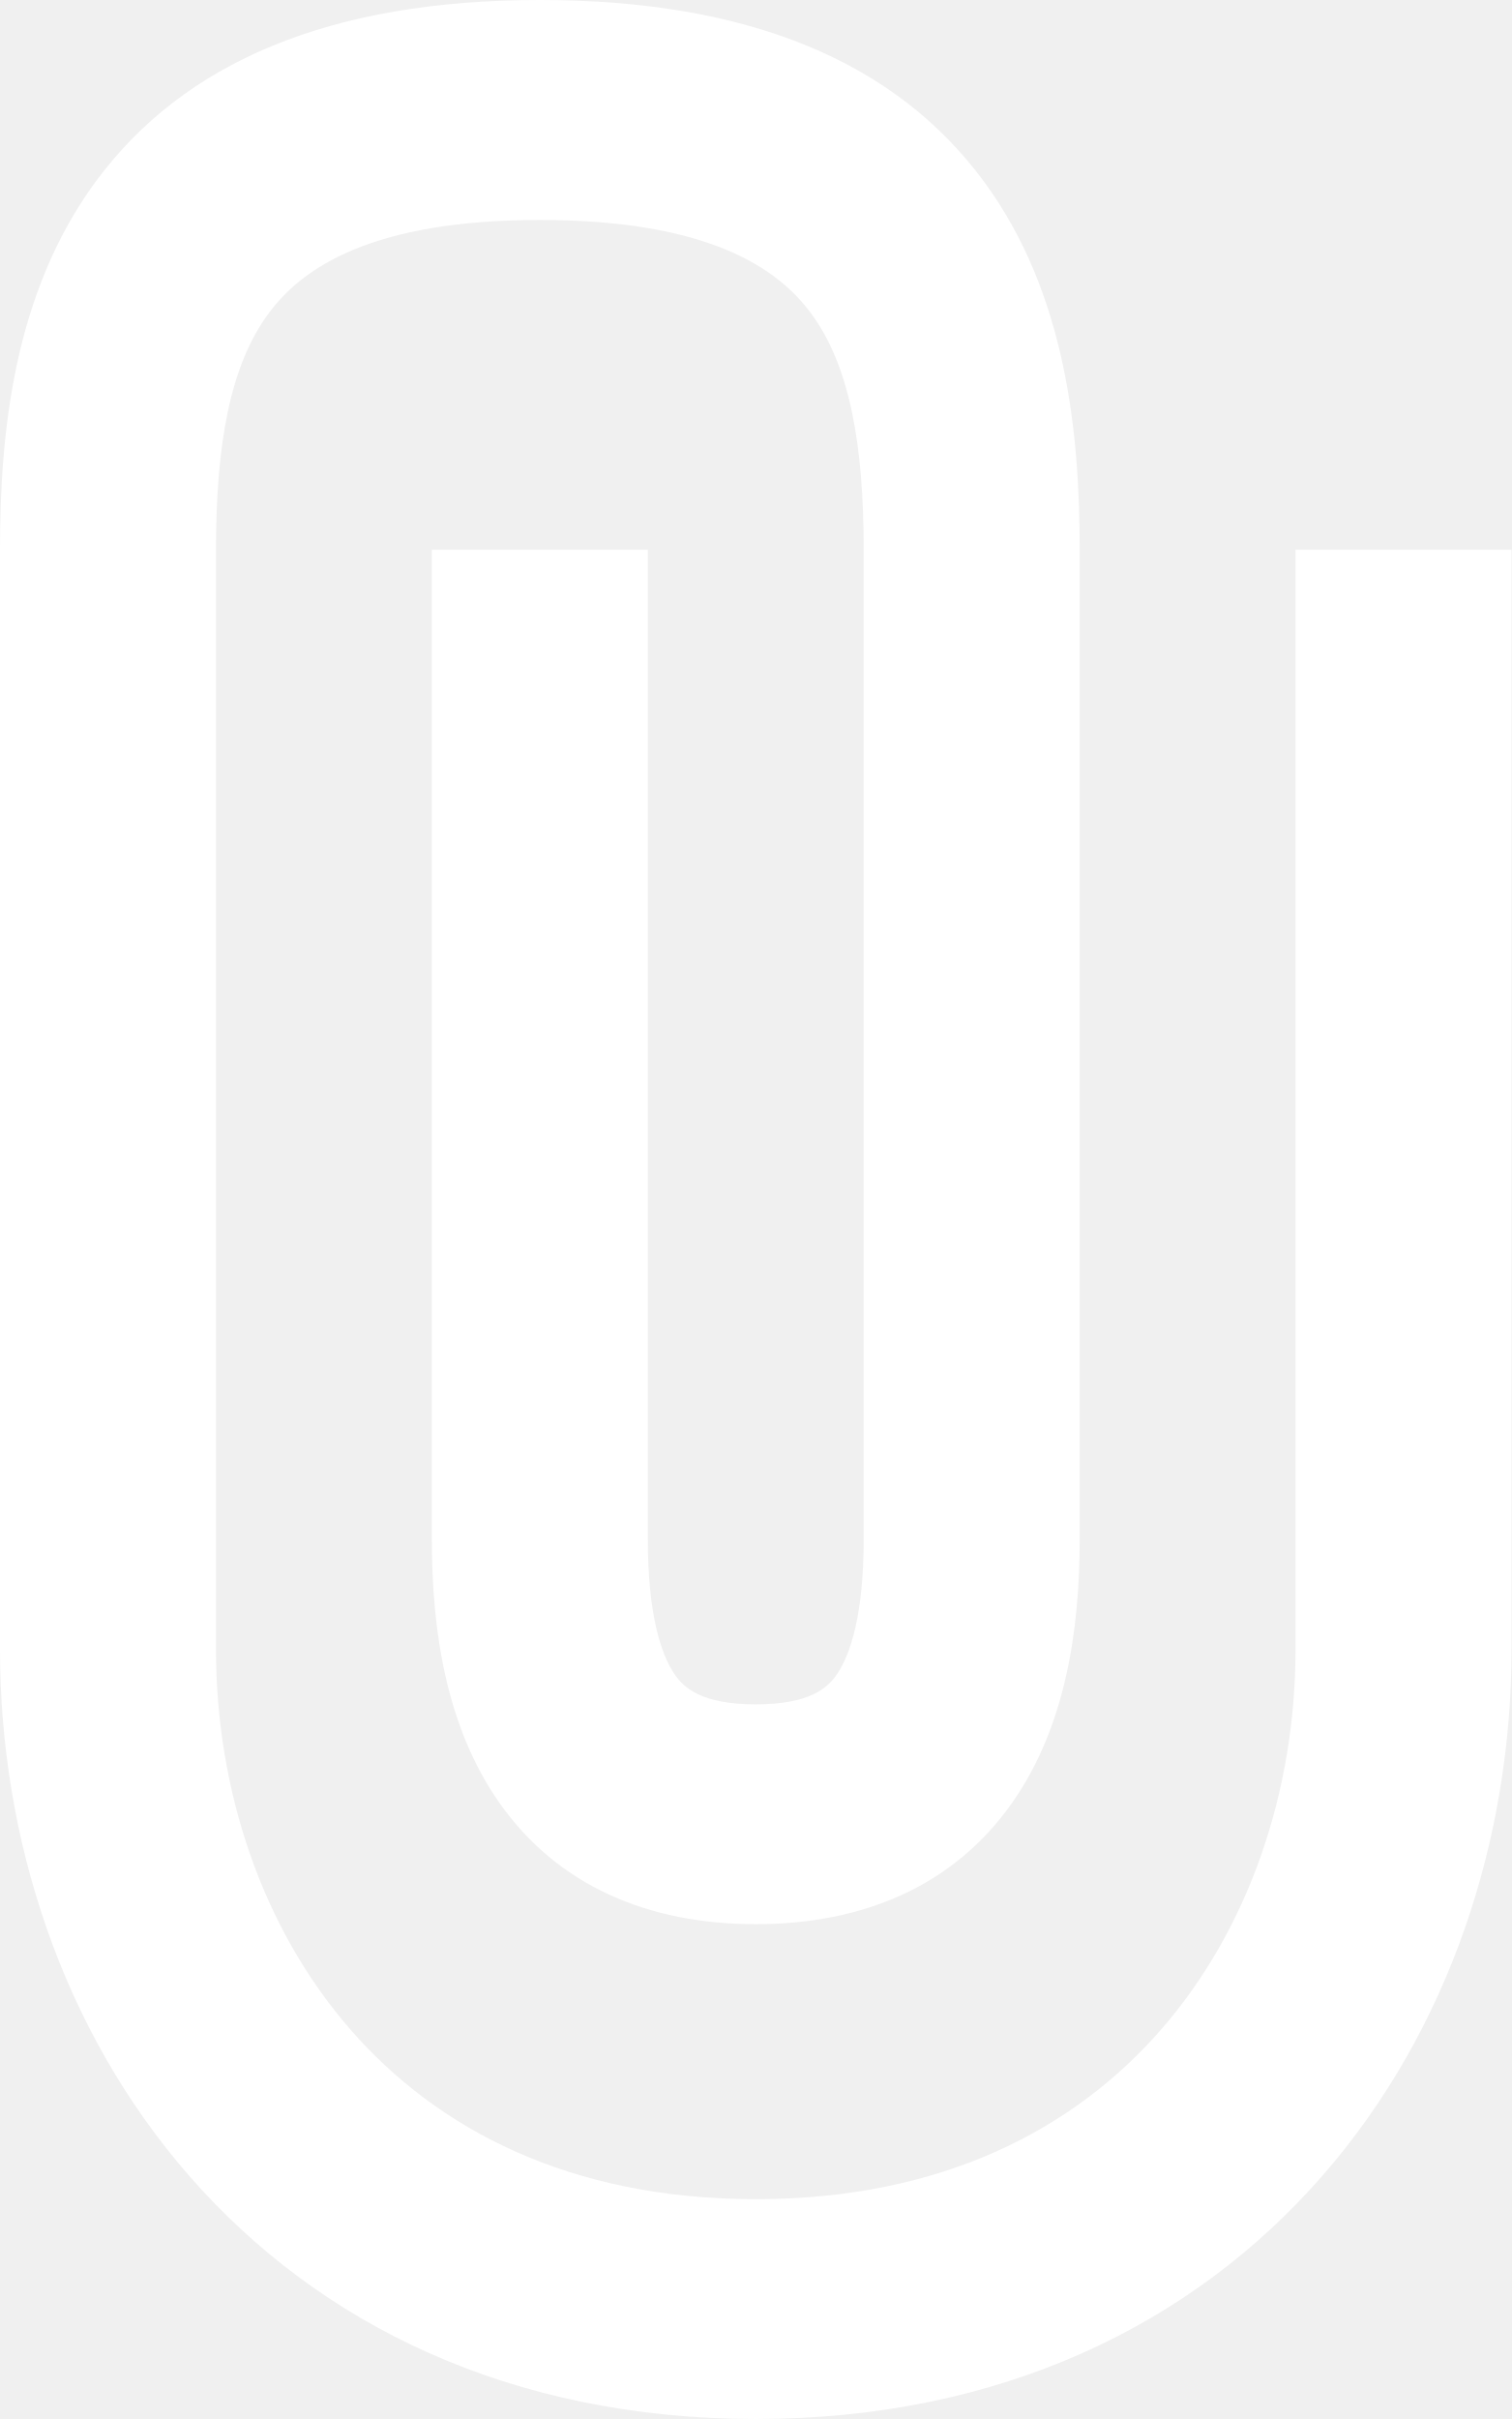
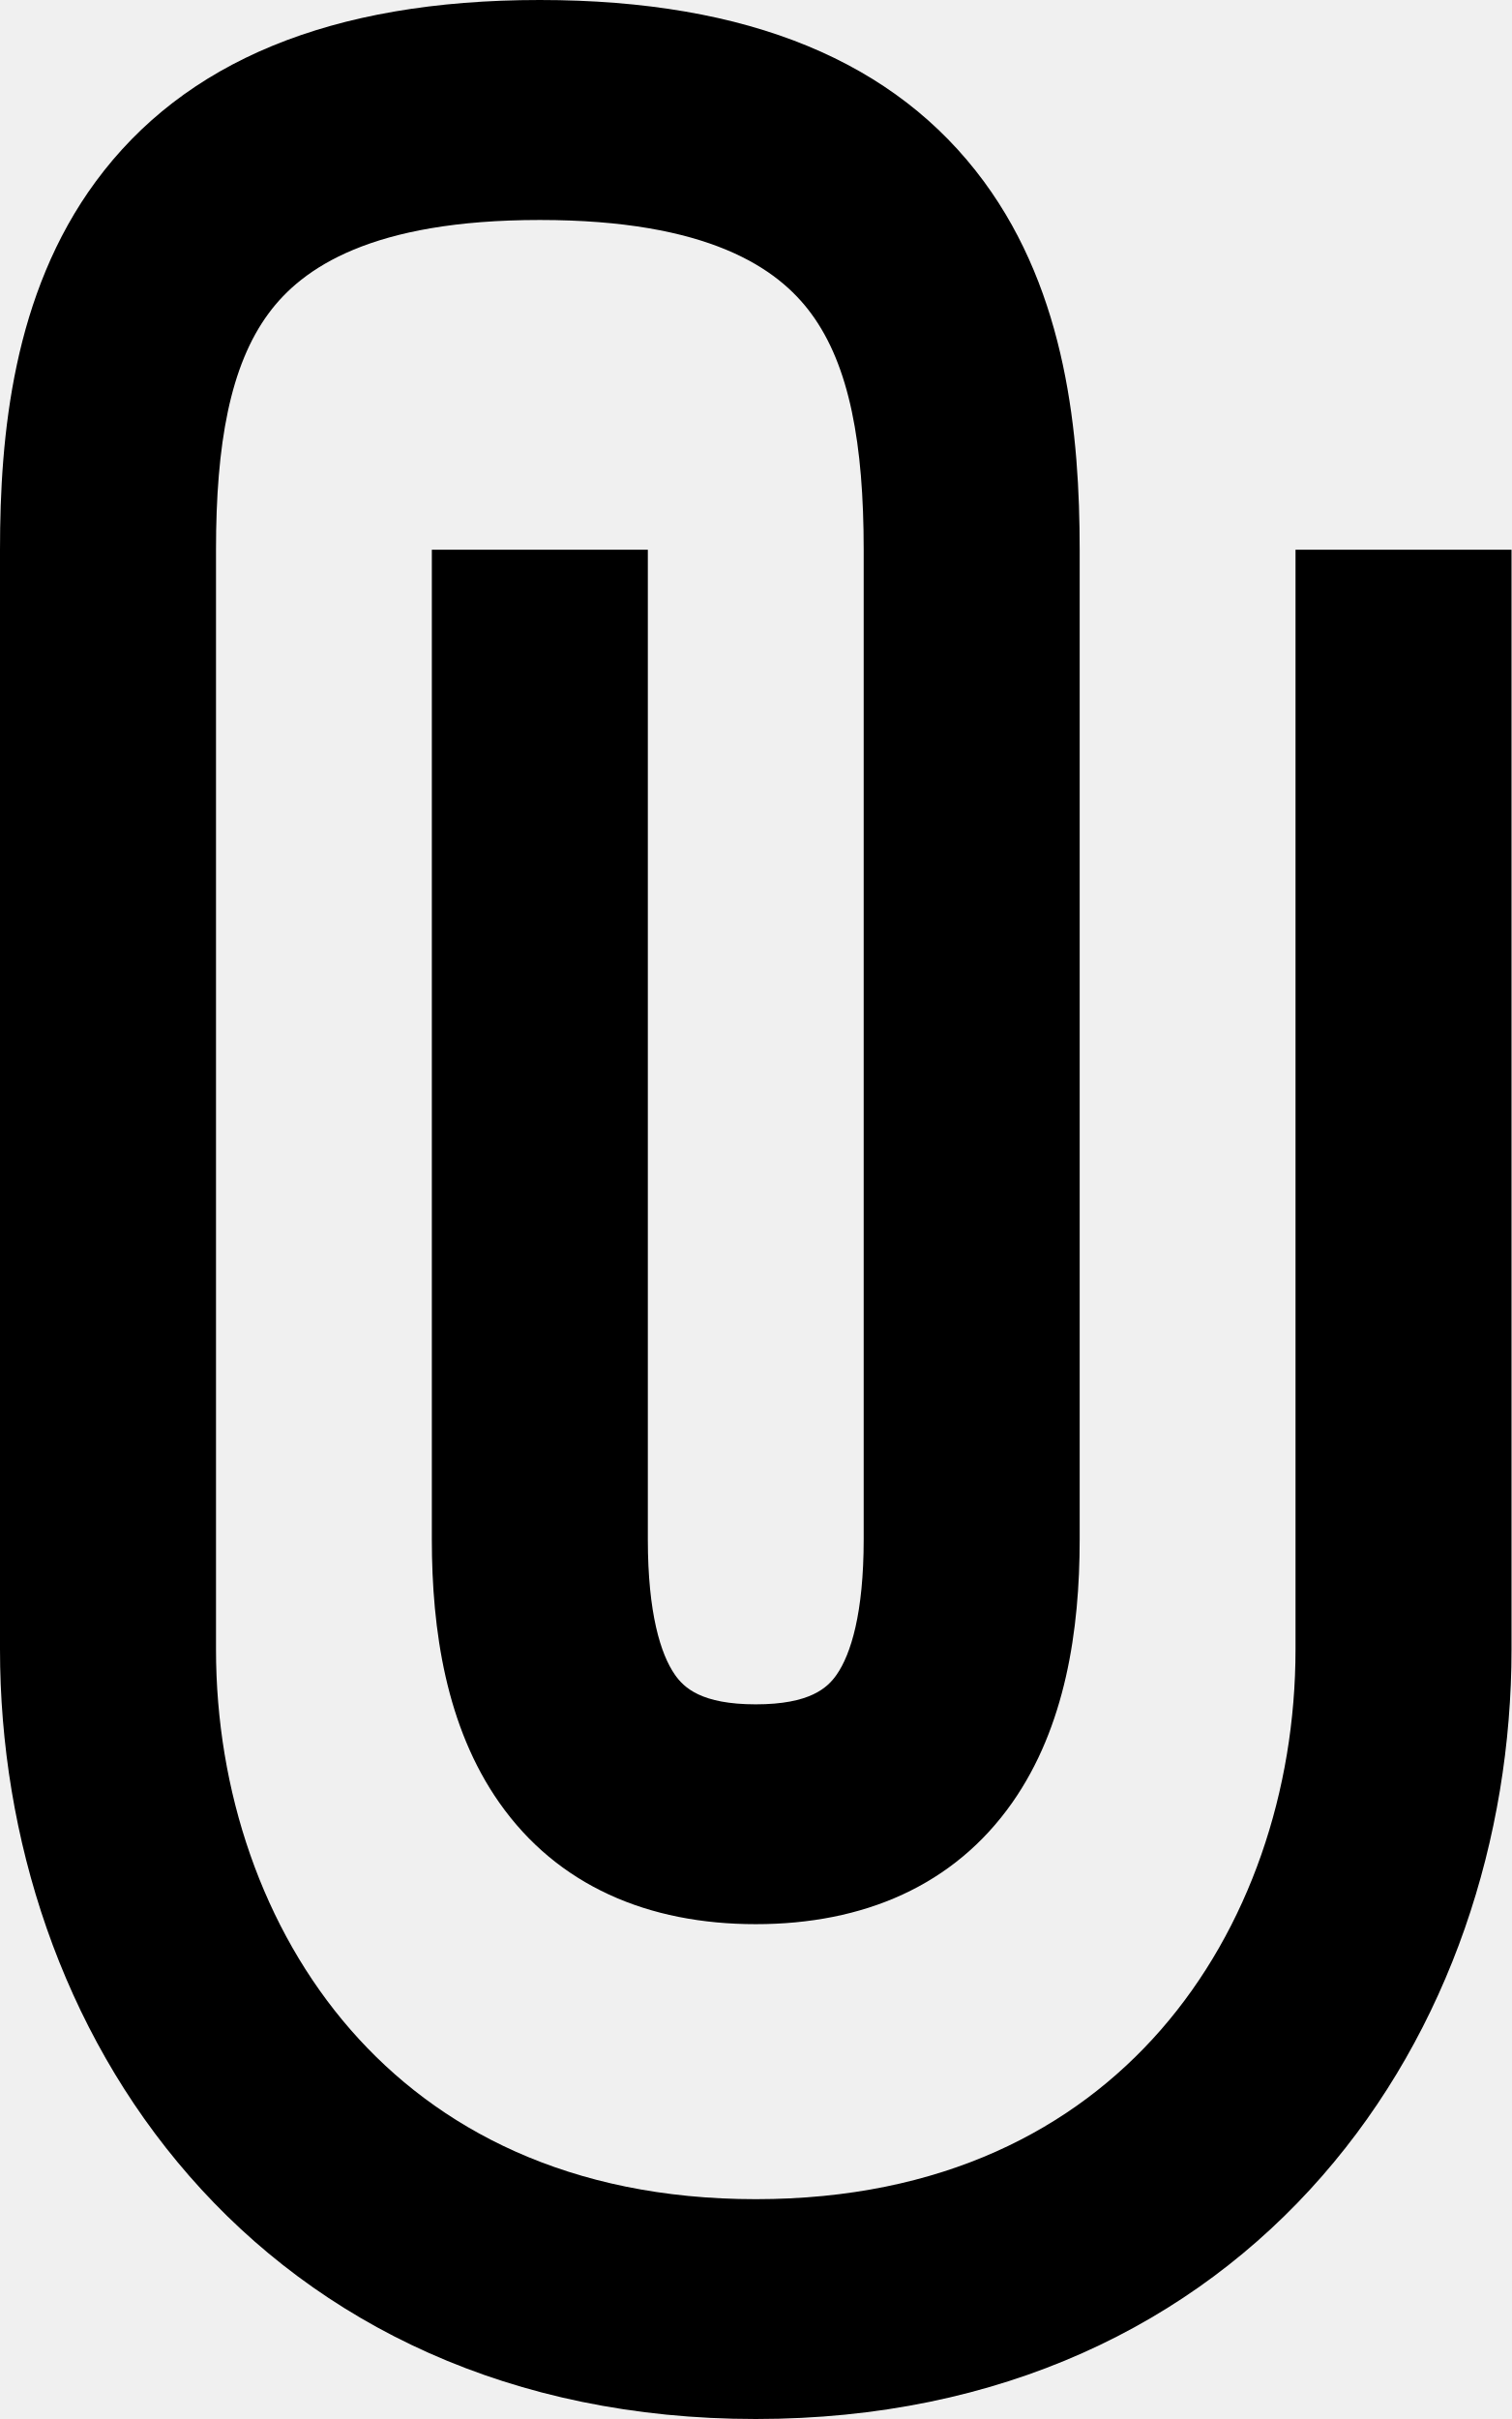
<svg xmlns="http://www.w3.org/2000/svg" width="10" height="16" viewBox="0 0 10 16" fill="none">
-   <path fill-rule="evenodd" clip-rule="evenodd" d="M1.777 2.073C1.522 2.418 1.429 2.938 1.429 3.636V10.909C1.429 11.845 1.736 12.757 2.32 13.426C2.892 14.081 3.765 14.546 5 14.546C6.235 14.546 7.108 14.081 7.68 13.426C8.264 12.757 8.571 11.845 8.571 10.909V3.636H10V10.909C10 12.155 9.593 13.425 8.748 14.392C7.892 15.373 6.622 16 5 16C3.378 16 2.108 15.373 1.252 14.392C0.407 13.425 0 12.155 0 10.909V3.636C0 2.88 0.085 1.945 0.634 1.2C1.217 0.409 2.186 0 3.571 0C4.957 0 5.926 0.409 6.509 1.2C7.058 1.945 7.143 2.88 7.143 3.636V10.182C7.143 10.783 7.049 11.421 6.697 11.923C6.311 12.473 5.712 12.727 5 12.727C4.288 12.727 3.689 12.473 3.303 11.923C2.951 11.421 2.857 10.783 2.857 10.182V3.636H4.286V10.182C4.286 10.671 4.371 10.942 4.465 11.077C4.525 11.163 4.64 11.273 5 11.273C5.36 11.273 5.475 11.163 5.535 11.077C5.629 10.942 5.714 10.671 5.714 10.182V3.636C5.714 2.938 5.621 2.418 5.366 2.073C5.145 1.773 4.686 1.455 3.571 1.455C2.457 1.455 1.998 1.773 1.777 2.073Z" fill="white" />
+   <path fill-rule="evenodd" clip-rule="evenodd" d="M1.777 2.073C1.522 2.418 1.429 2.938 1.429 3.636V10.909C1.429 11.845 1.736 12.757 2.32 13.426C2.892 14.081 3.765 14.546 5 14.546C6.235 14.546 7.108 14.081 7.68 13.426C8.264 12.757 8.571 11.845 8.571 10.909V3.636H10V10.909C10 12.155 9.593 13.425 8.748 14.392C7.892 15.373 6.622 16 5 16C3.378 16 2.108 15.373 1.252 14.392C0.407 13.425 0 12.155 0 10.909V3.636C0 2.88 0.085 1.945 0.634 1.2C1.217 0.409 2.186 0 3.571 0C4.957 0 5.926 0.409 6.509 1.2C7.058 1.945 7.143 2.88 7.143 3.636V10.182C7.143 10.783 7.049 11.421 6.697 11.923C6.311 12.473 5.712 12.727 5 12.727C4.288 12.727 3.689 12.473 3.303 11.923C2.951 11.421 2.857 10.783 2.857 10.182V3.636H4.286V10.182C4.286 10.671 4.371 10.942 4.465 11.077C4.525 11.163 4.64 11.273 5 11.273C5.36 11.273 5.475 11.163 5.535 11.077C5.629 10.942 5.714 10.671 5.714 10.182V3.636C5.714 2.938 5.621 2.418 5.366 2.073C5.145 1.773 4.686 1.455 3.571 1.455C2.457 1.455 1.998 1.773 1.777 2.073Z" fill="black" />
</svg>
